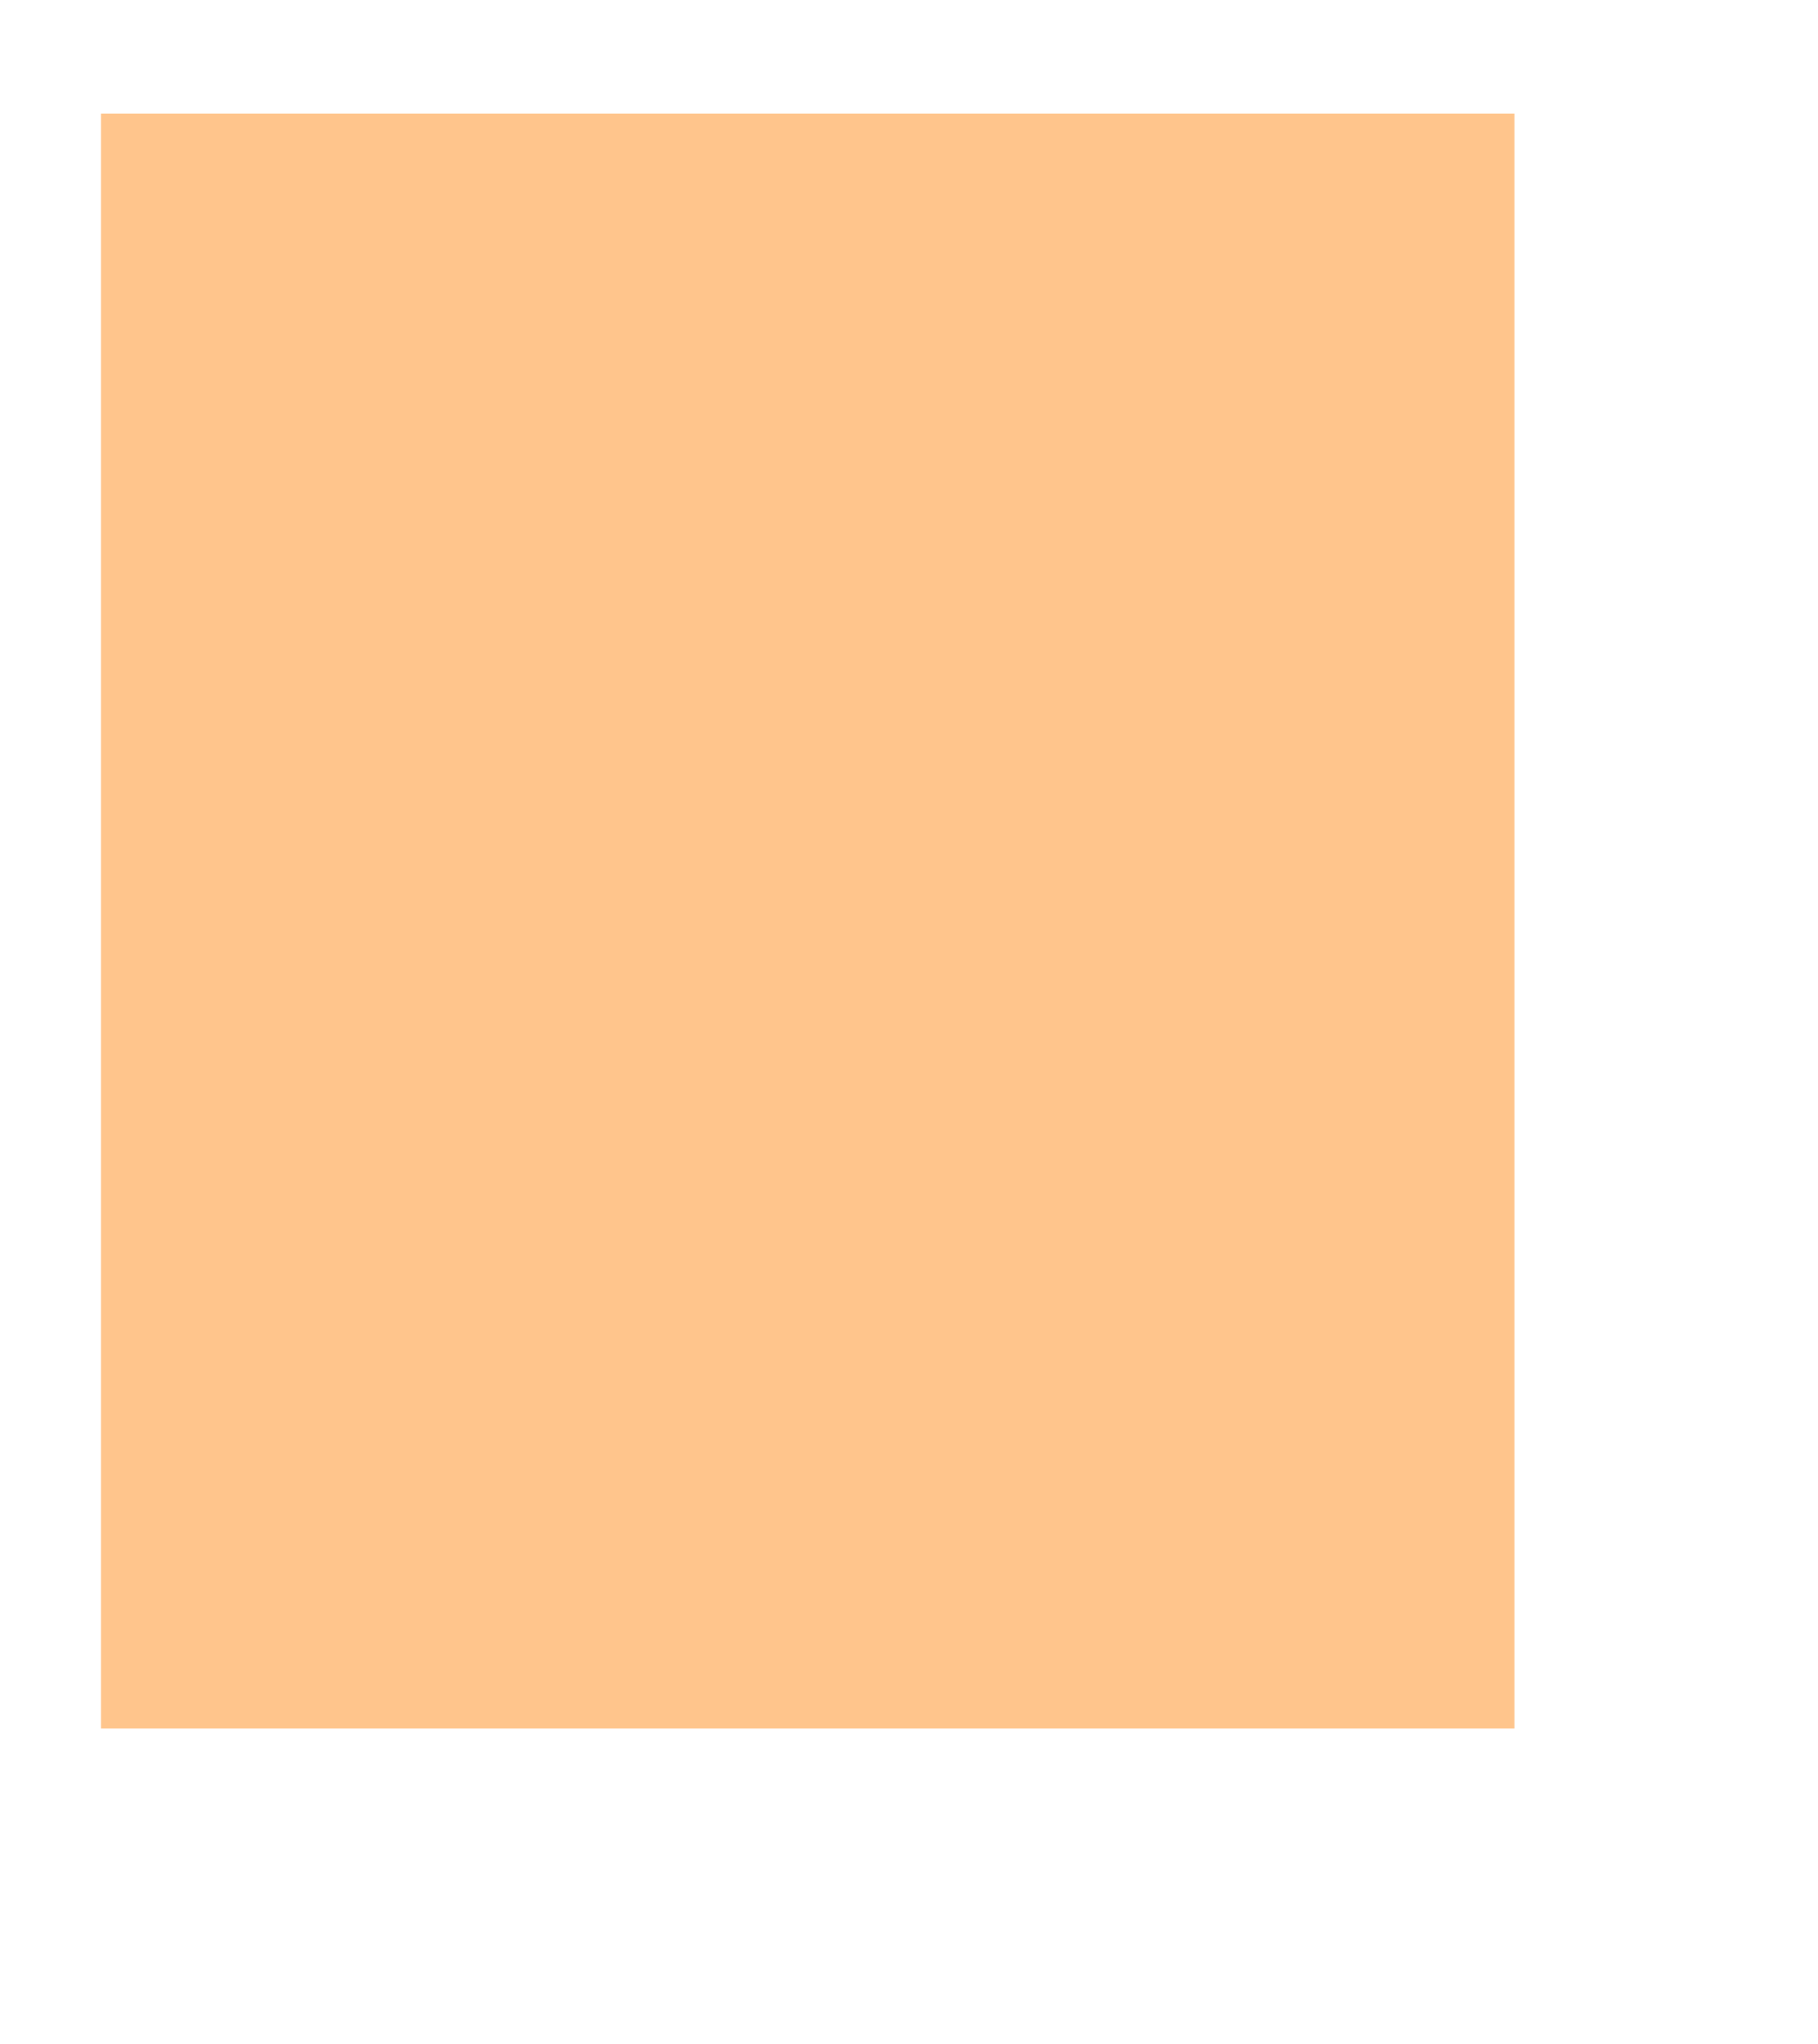
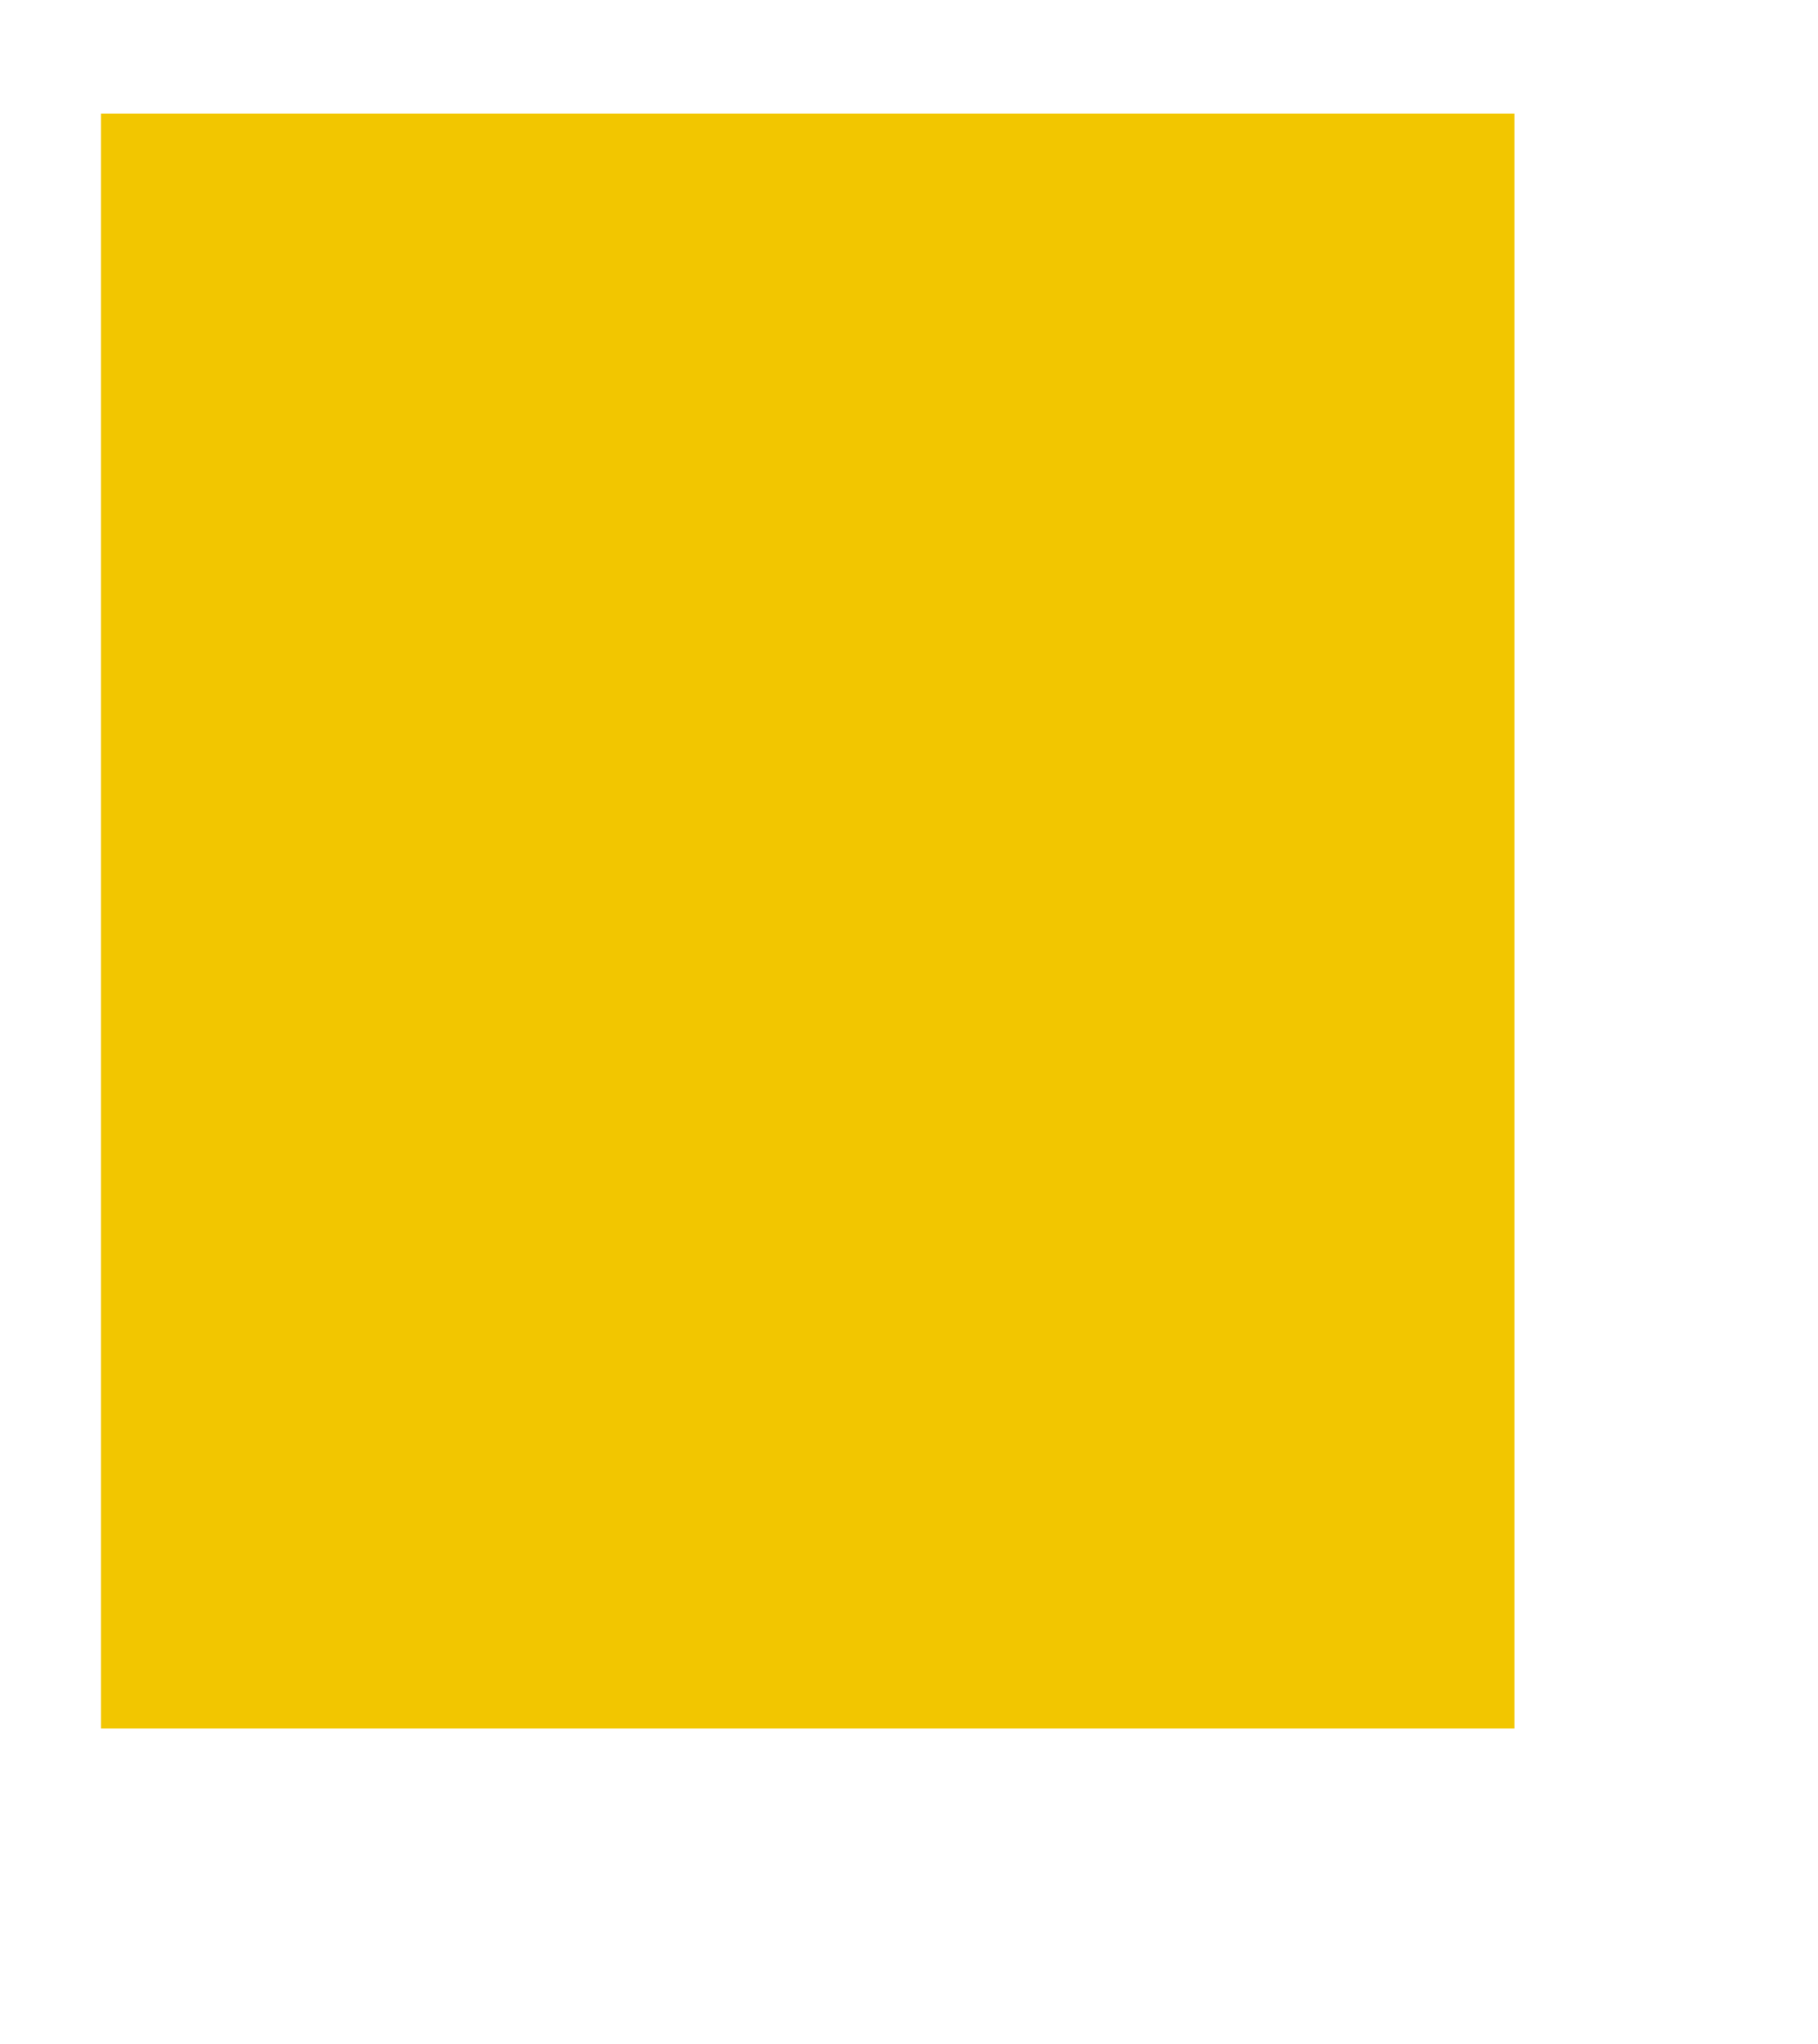
<svg xmlns="http://www.w3.org/2000/svg" version="1.1" id="Layer_1" x="0px" y="0px" width="32px" height="36px" viewBox="0 0 32 36" enable-background="new 0 0 32 36" xml:space="preserve">
  <g id="copper0">
-     <rect id="connector0pad" x="1.778" y="2" fill="#FFC58C" width="24.888" height="28.444" />
+     <rect id="connector0pad" x="1.778" y="2" fill="#f2c600" width="24.888" height="28.444" />
  </g>
</svg>
